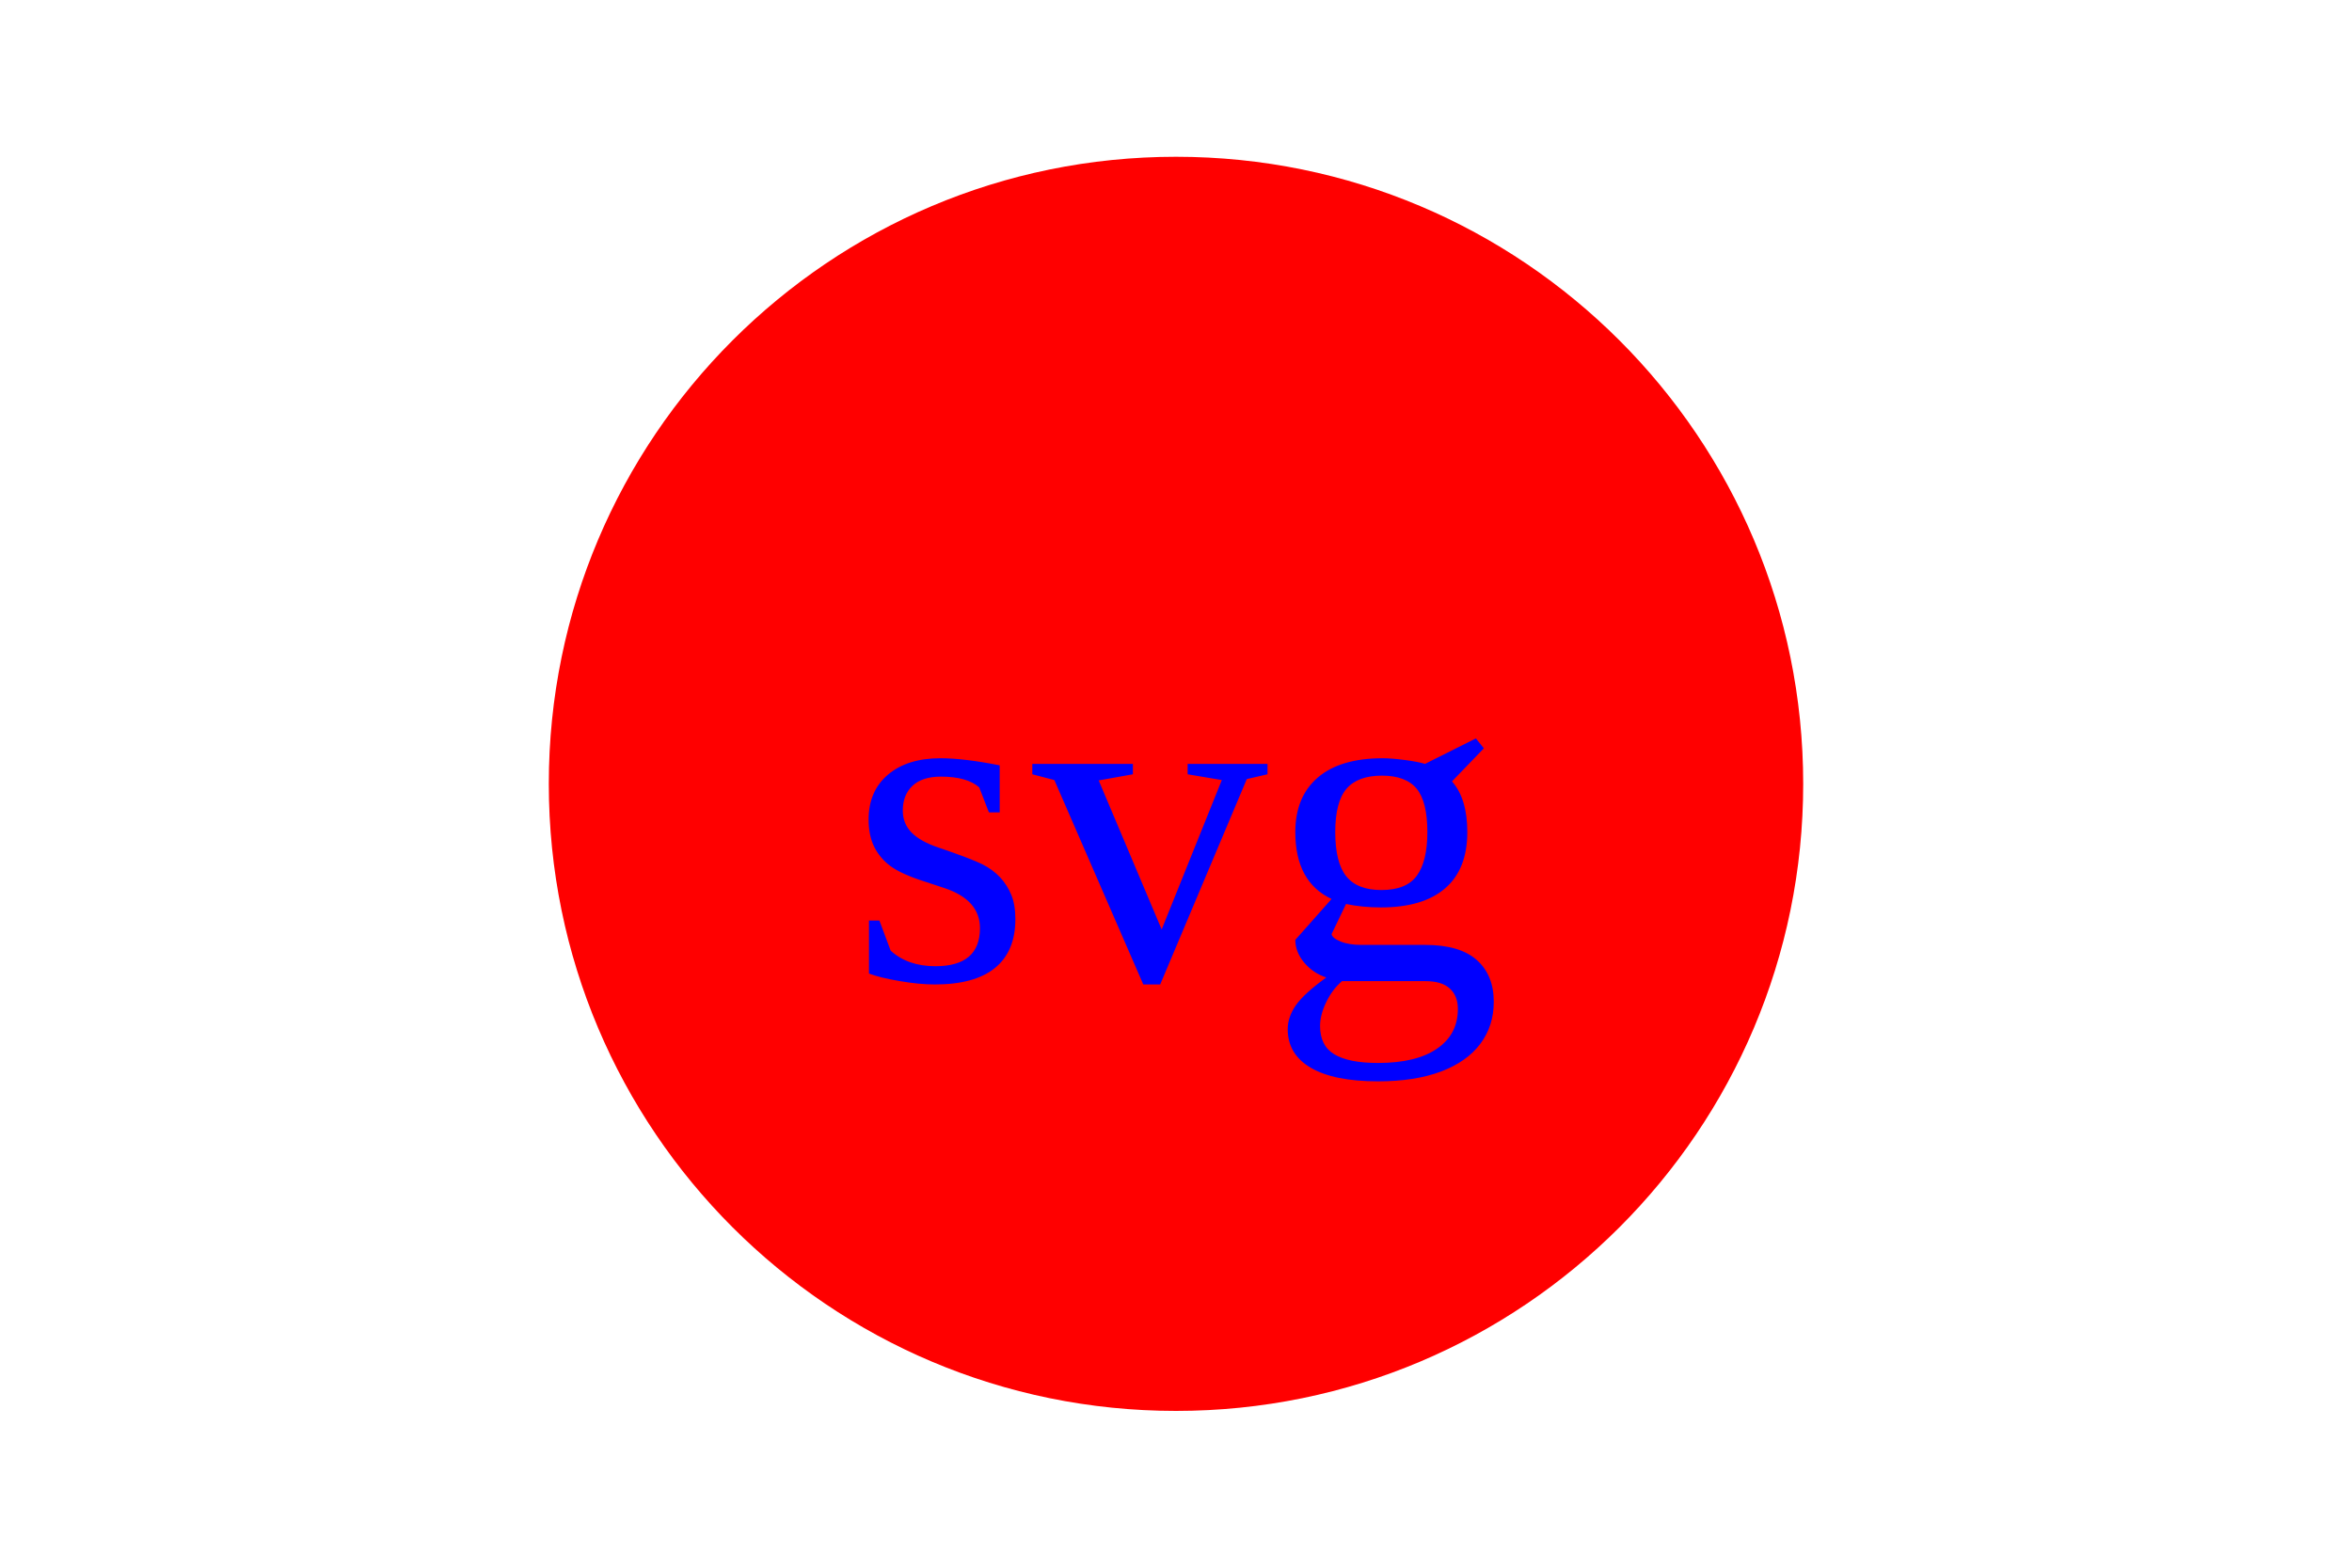
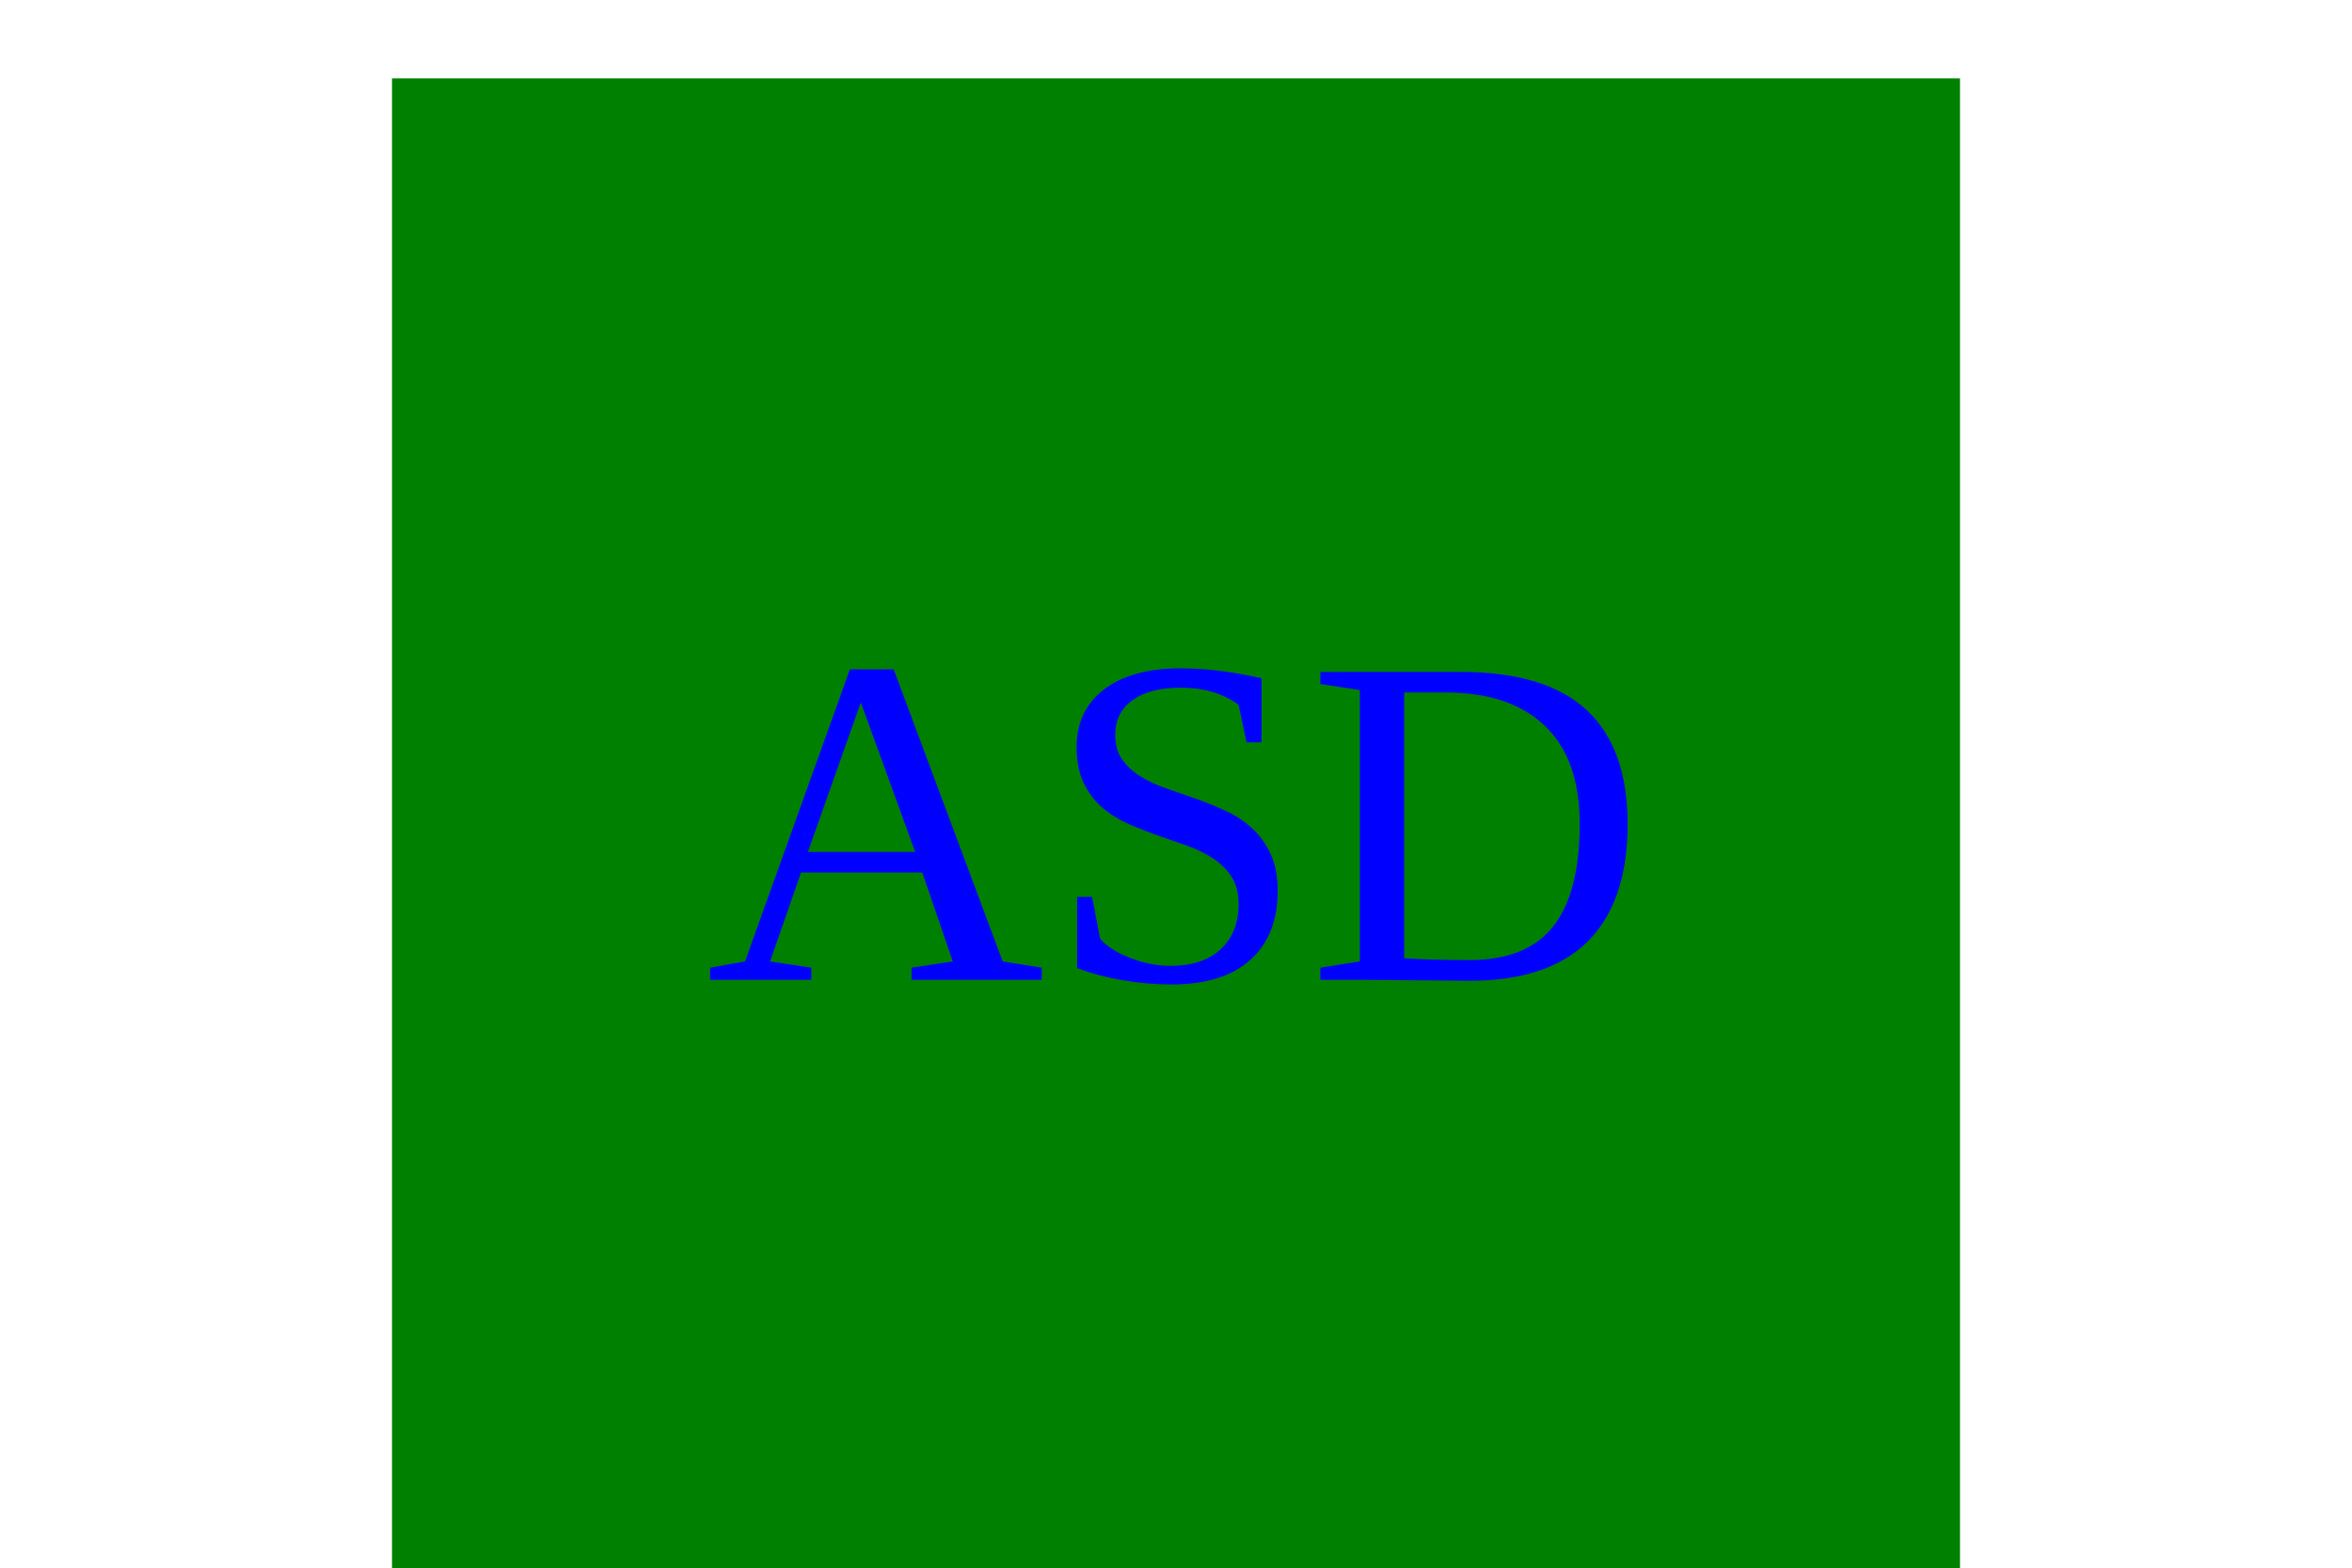
<svg xmlns="http://www.w3.org/2000/svg" width="300" height="200" version="1.1">
-   <circle cx="150" cy="100" r="80" fill="red" />
-   <text x="150" y="125" font-size="60" text-anchor="middle" fill="blue">svg</text>
+   <rect width="200" height="200" x="50" y="10" fill="green" />
+   <text x="150" y="125" font-size="60" text-anchor="middle" fill="blue">ASD</text>
</svg>
